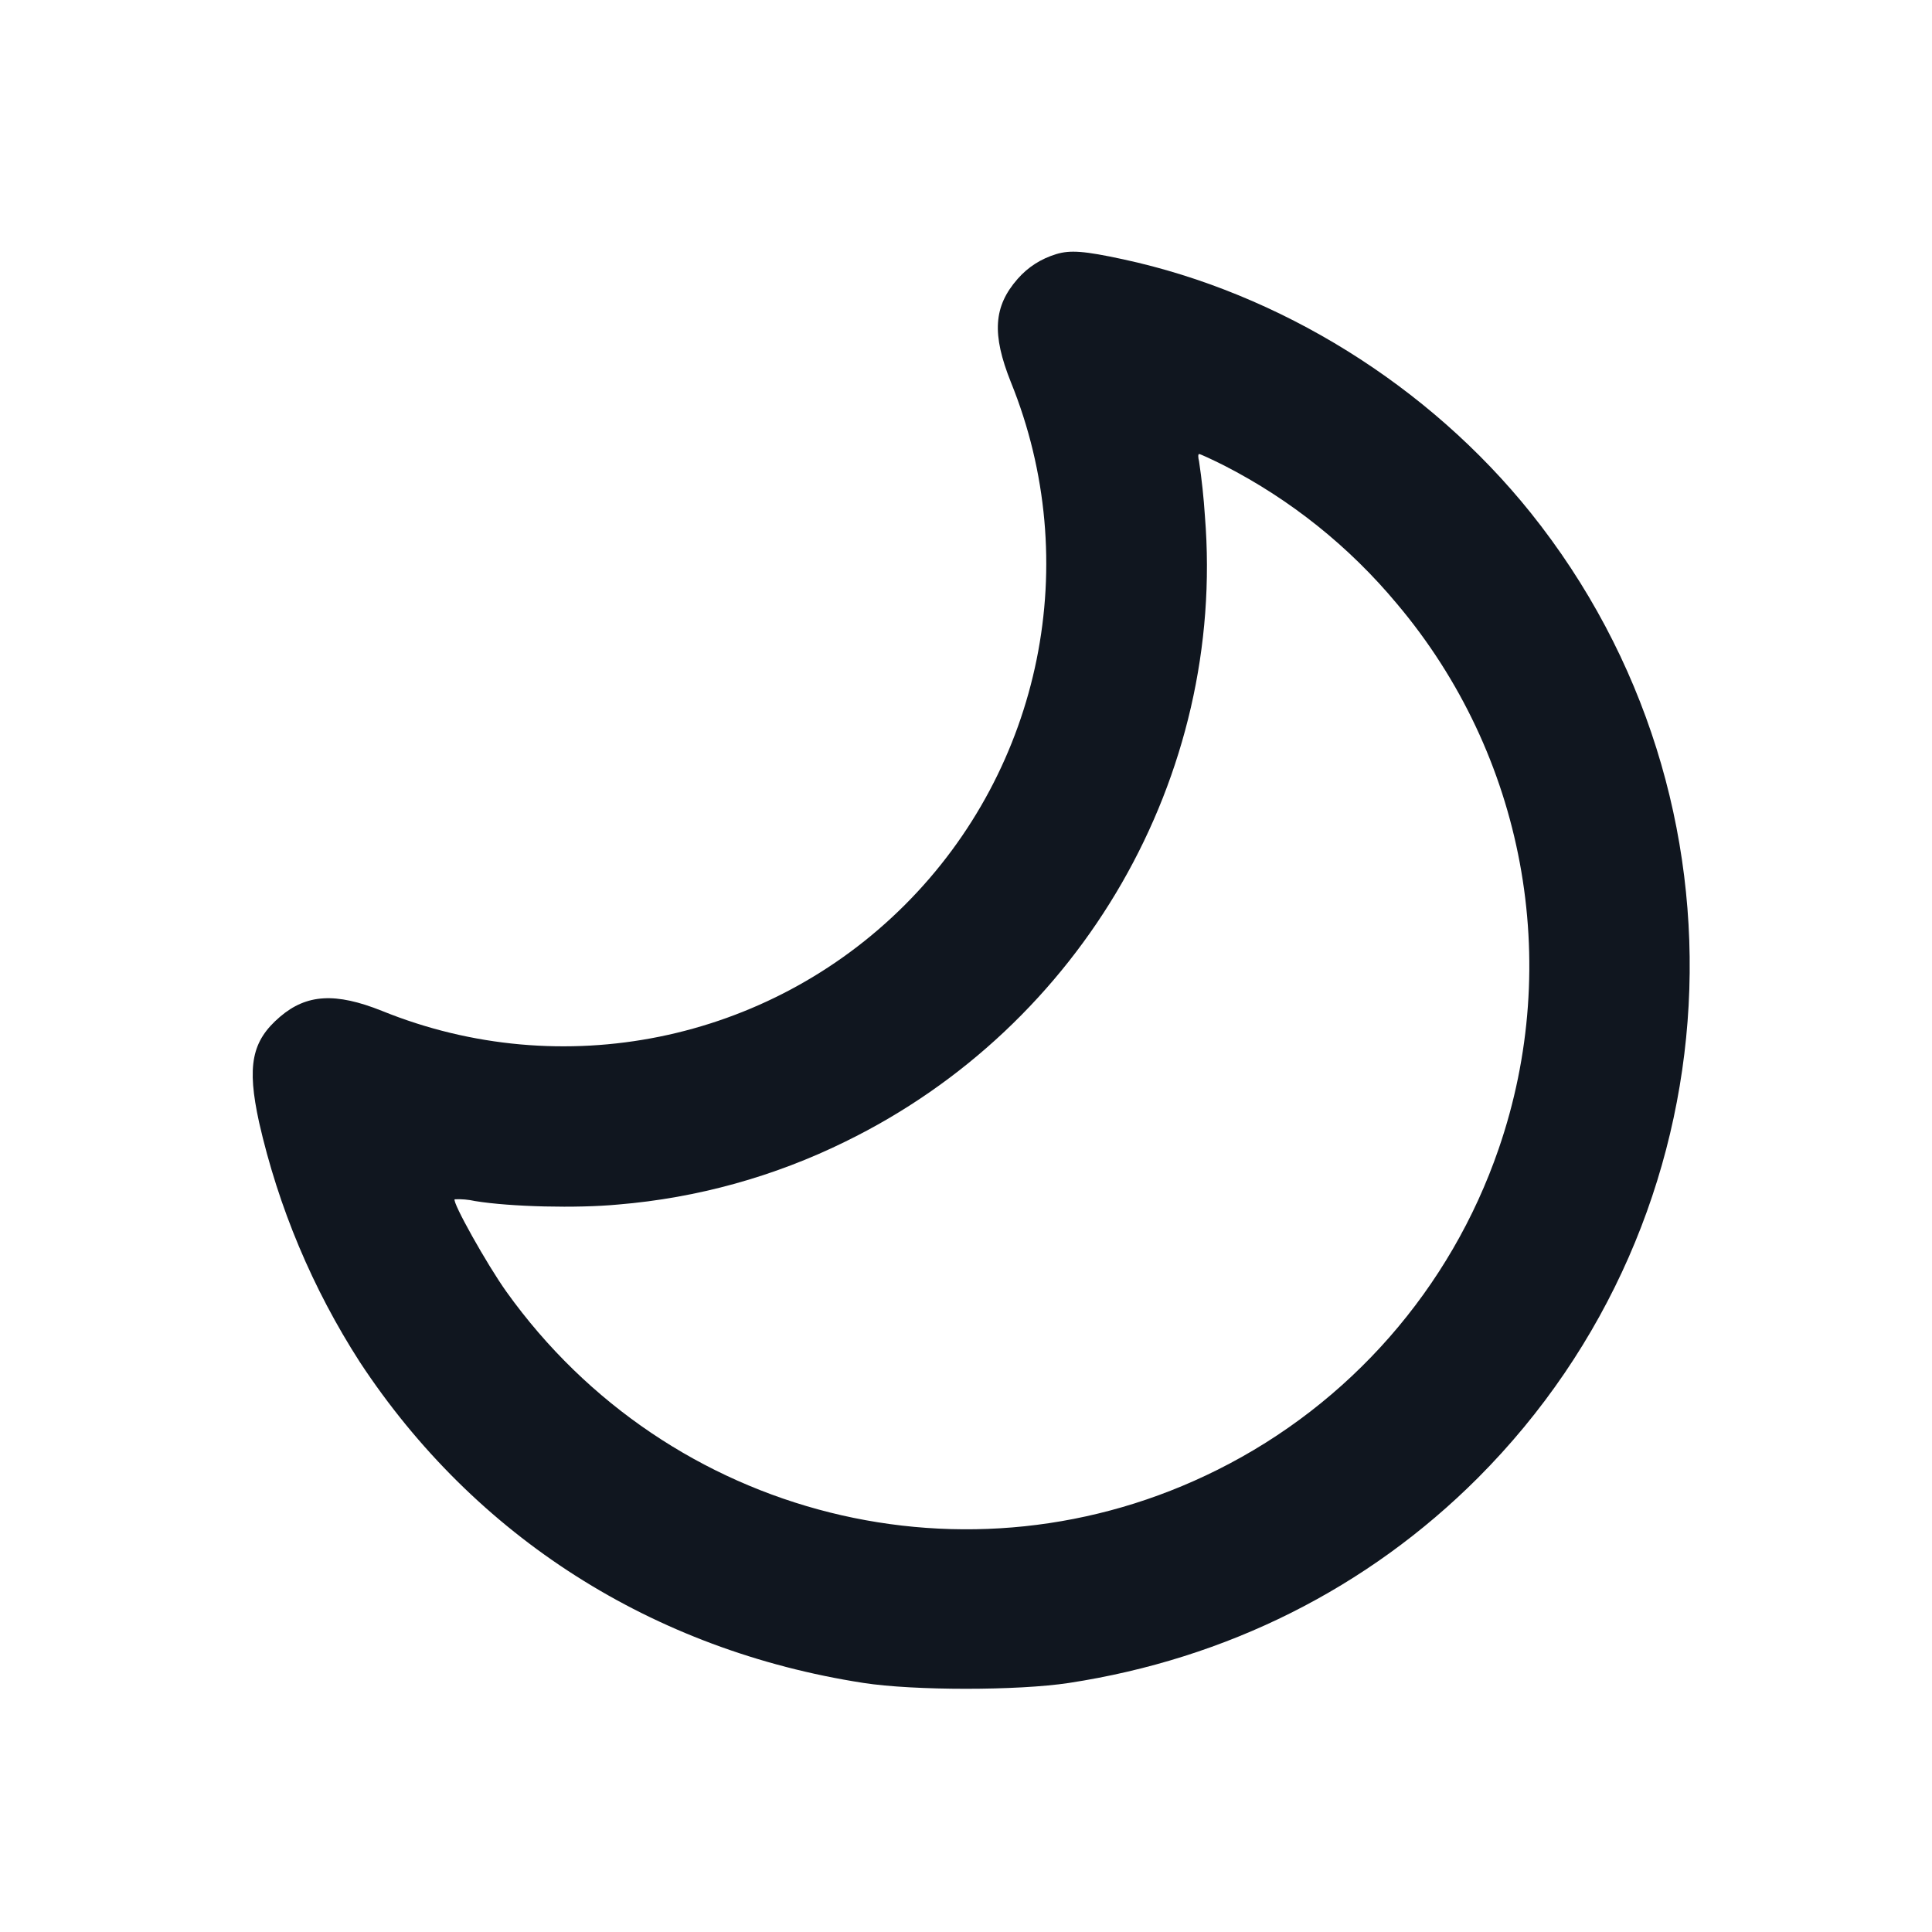
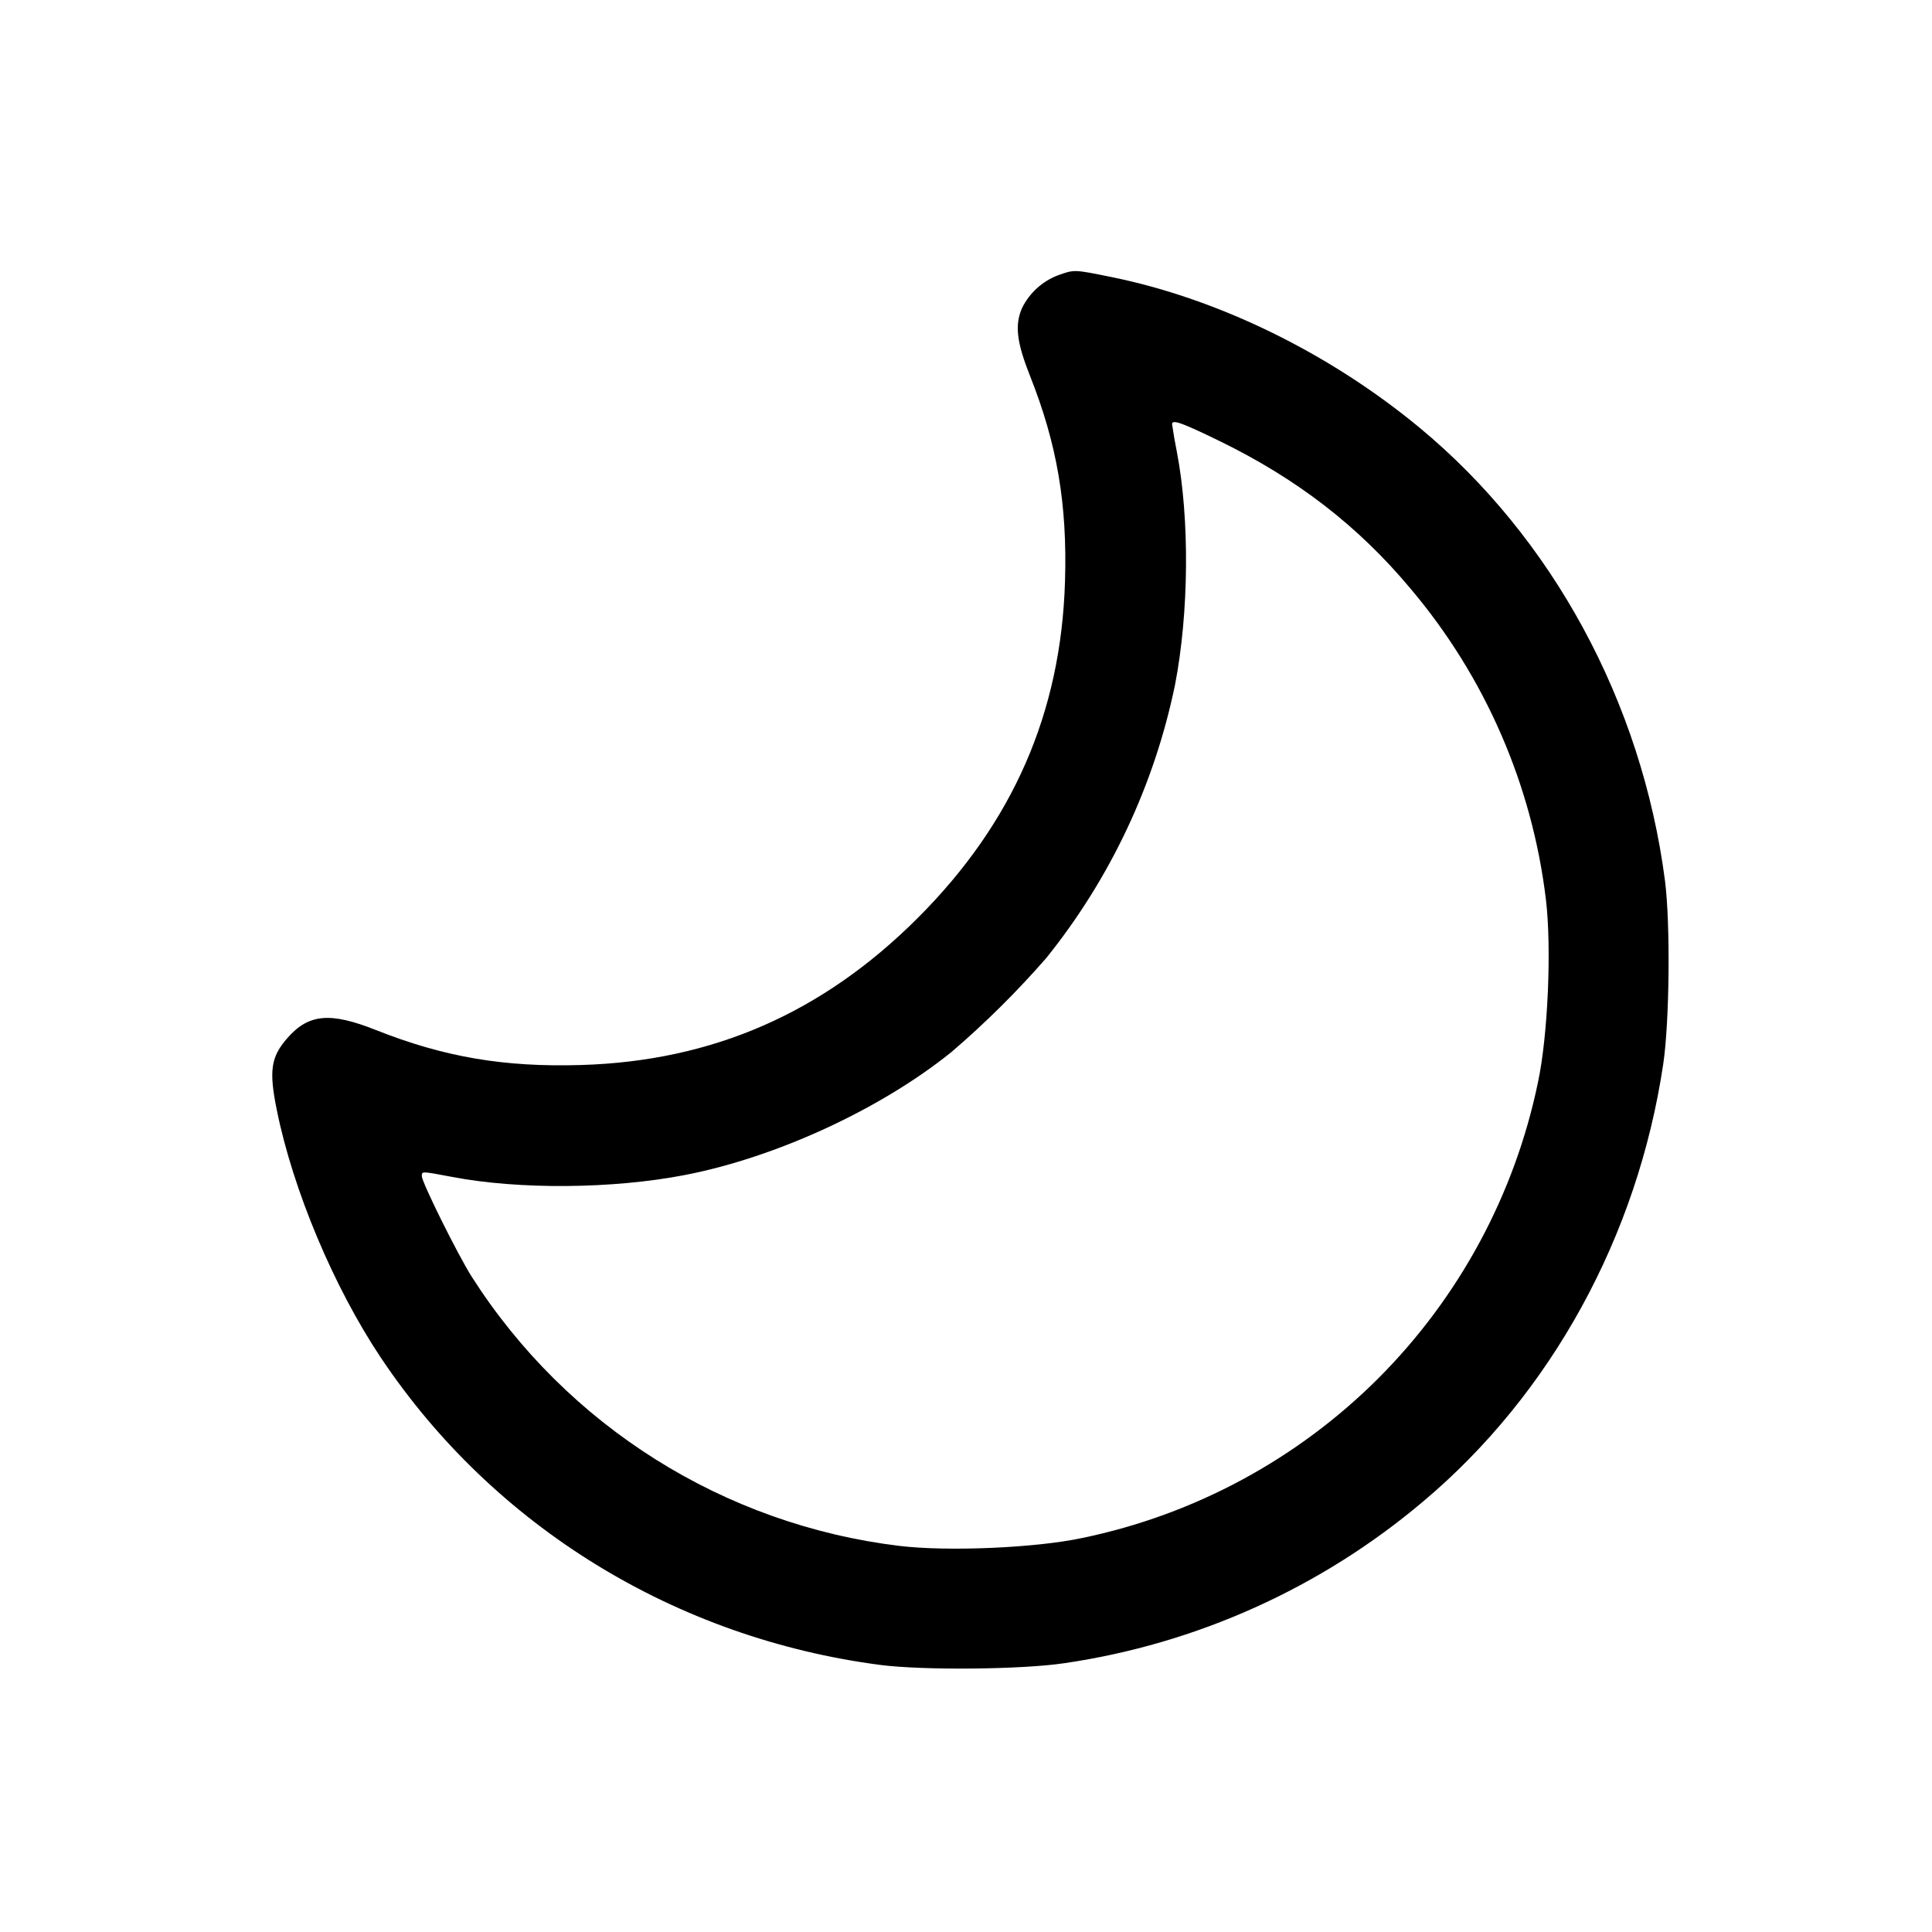
<svg xmlns="http://www.w3.org/2000/svg" width="24" height="24" viewBox="0 0 24 24" fill="none">
-   <path d="M13.12 3.157c-.191.059-.349.16-.479.308-.299.341-.322.685-.084 1.281a5.997 5.997 0 0 1-7.811 7.812c-.577-.231-.937-.21-1.268.073-.352.301-.413.608-.26 1.309a9.32 9.32 0 0 0 1.252 2.98c1.429 2.173 3.639 3.581 6.256 3.986.626.097 1.92.097 2.554 0 1.96-.3 3.709-1.177 5.079-2.547a9.005 9.005 0 0 0 .655-11.99c-1.268-1.58-3.114-2.728-5.063-3.148-.482-.104-.656-.117-.831-.064m2.091 2.628A6.86 6.86 0 0 1 17.353 7.5a6.974 6.974 0 0 1 1.263 6.774 7 7 0 0 1-3.491 3.984c-3.083 1.543-6.817.608-8.833-2.21-.241-.337-.677-1.116-.644-1.15a.97.97 0 0 1 .254.022c.44.072 1.264.092 1.778.043a7.858 7.858 0 0 0 2.82-.781c2.945-1.438 4.728-4.539 4.468-7.769a8.223 8.223 0 0 0-.073-.683c-.013-.05-.013-.09.001-.09.014 0 .156.065.315.145" fill="#10161F" fill-rule="evenodd" />
+   <path d="M13.145 3.419a.825.825 0 0 0-.45.41c-.091.212-.065.423.1.84.336.845.464 1.595.435 2.55-.049 1.635-.646 3.001-1.828 4.183s-2.548 1.779-4.183 1.828c-.955.029-1.705-.099-2.55-.435-.567-.225-.835-.201-1.098.099-.206.234-.232.405-.133.892.2.994.708 2.204 1.294 3.081 1.401 2.096 3.661 3.485 6.208 3.816.529.068 1.753.057 2.28-.022a8.9 8.9 0 0 0 4.46-2.01c1.588-1.336 2.662-3.292 2.981-5.431.079-.527.09-1.751.022-2.28-.288-2.214-1.397-4.261-3.051-5.629-1.119-.925-2.496-1.599-3.823-1.869-.468-.095-.462-.095-.664-.023m1.995 2.055c.968.47 1.733 1.061 2.381 1.837a7.335 7.335 0 0 1 1.683 3.864c.072.605.025 1.692-.099 2.271a7.3 7.3 0 0 1-1.983 3.676 7.3 7.3 0 0 1-3.676 1.983c-.579.124-1.666.171-2.271.099A7.35 7.35 0 0 1 5.86 15.86c-.171-.269-.62-1.173-.62-1.25 0-.062-.005-.062.376.01.83.159 1.993.15 2.889-.023 1.135-.219 2.436-.819 3.315-1.529a11.39 11.39 0 0 0 1.178-1.168 7.99 7.99 0 0 0 1.599-3.395c.173-.896.182-2.059.023-2.889a6.379 6.379 0 0 1-.06-.346c0-.063.115-.022.58.204" fill="currentColor" fill-rule="evenodd" />
</svg>
